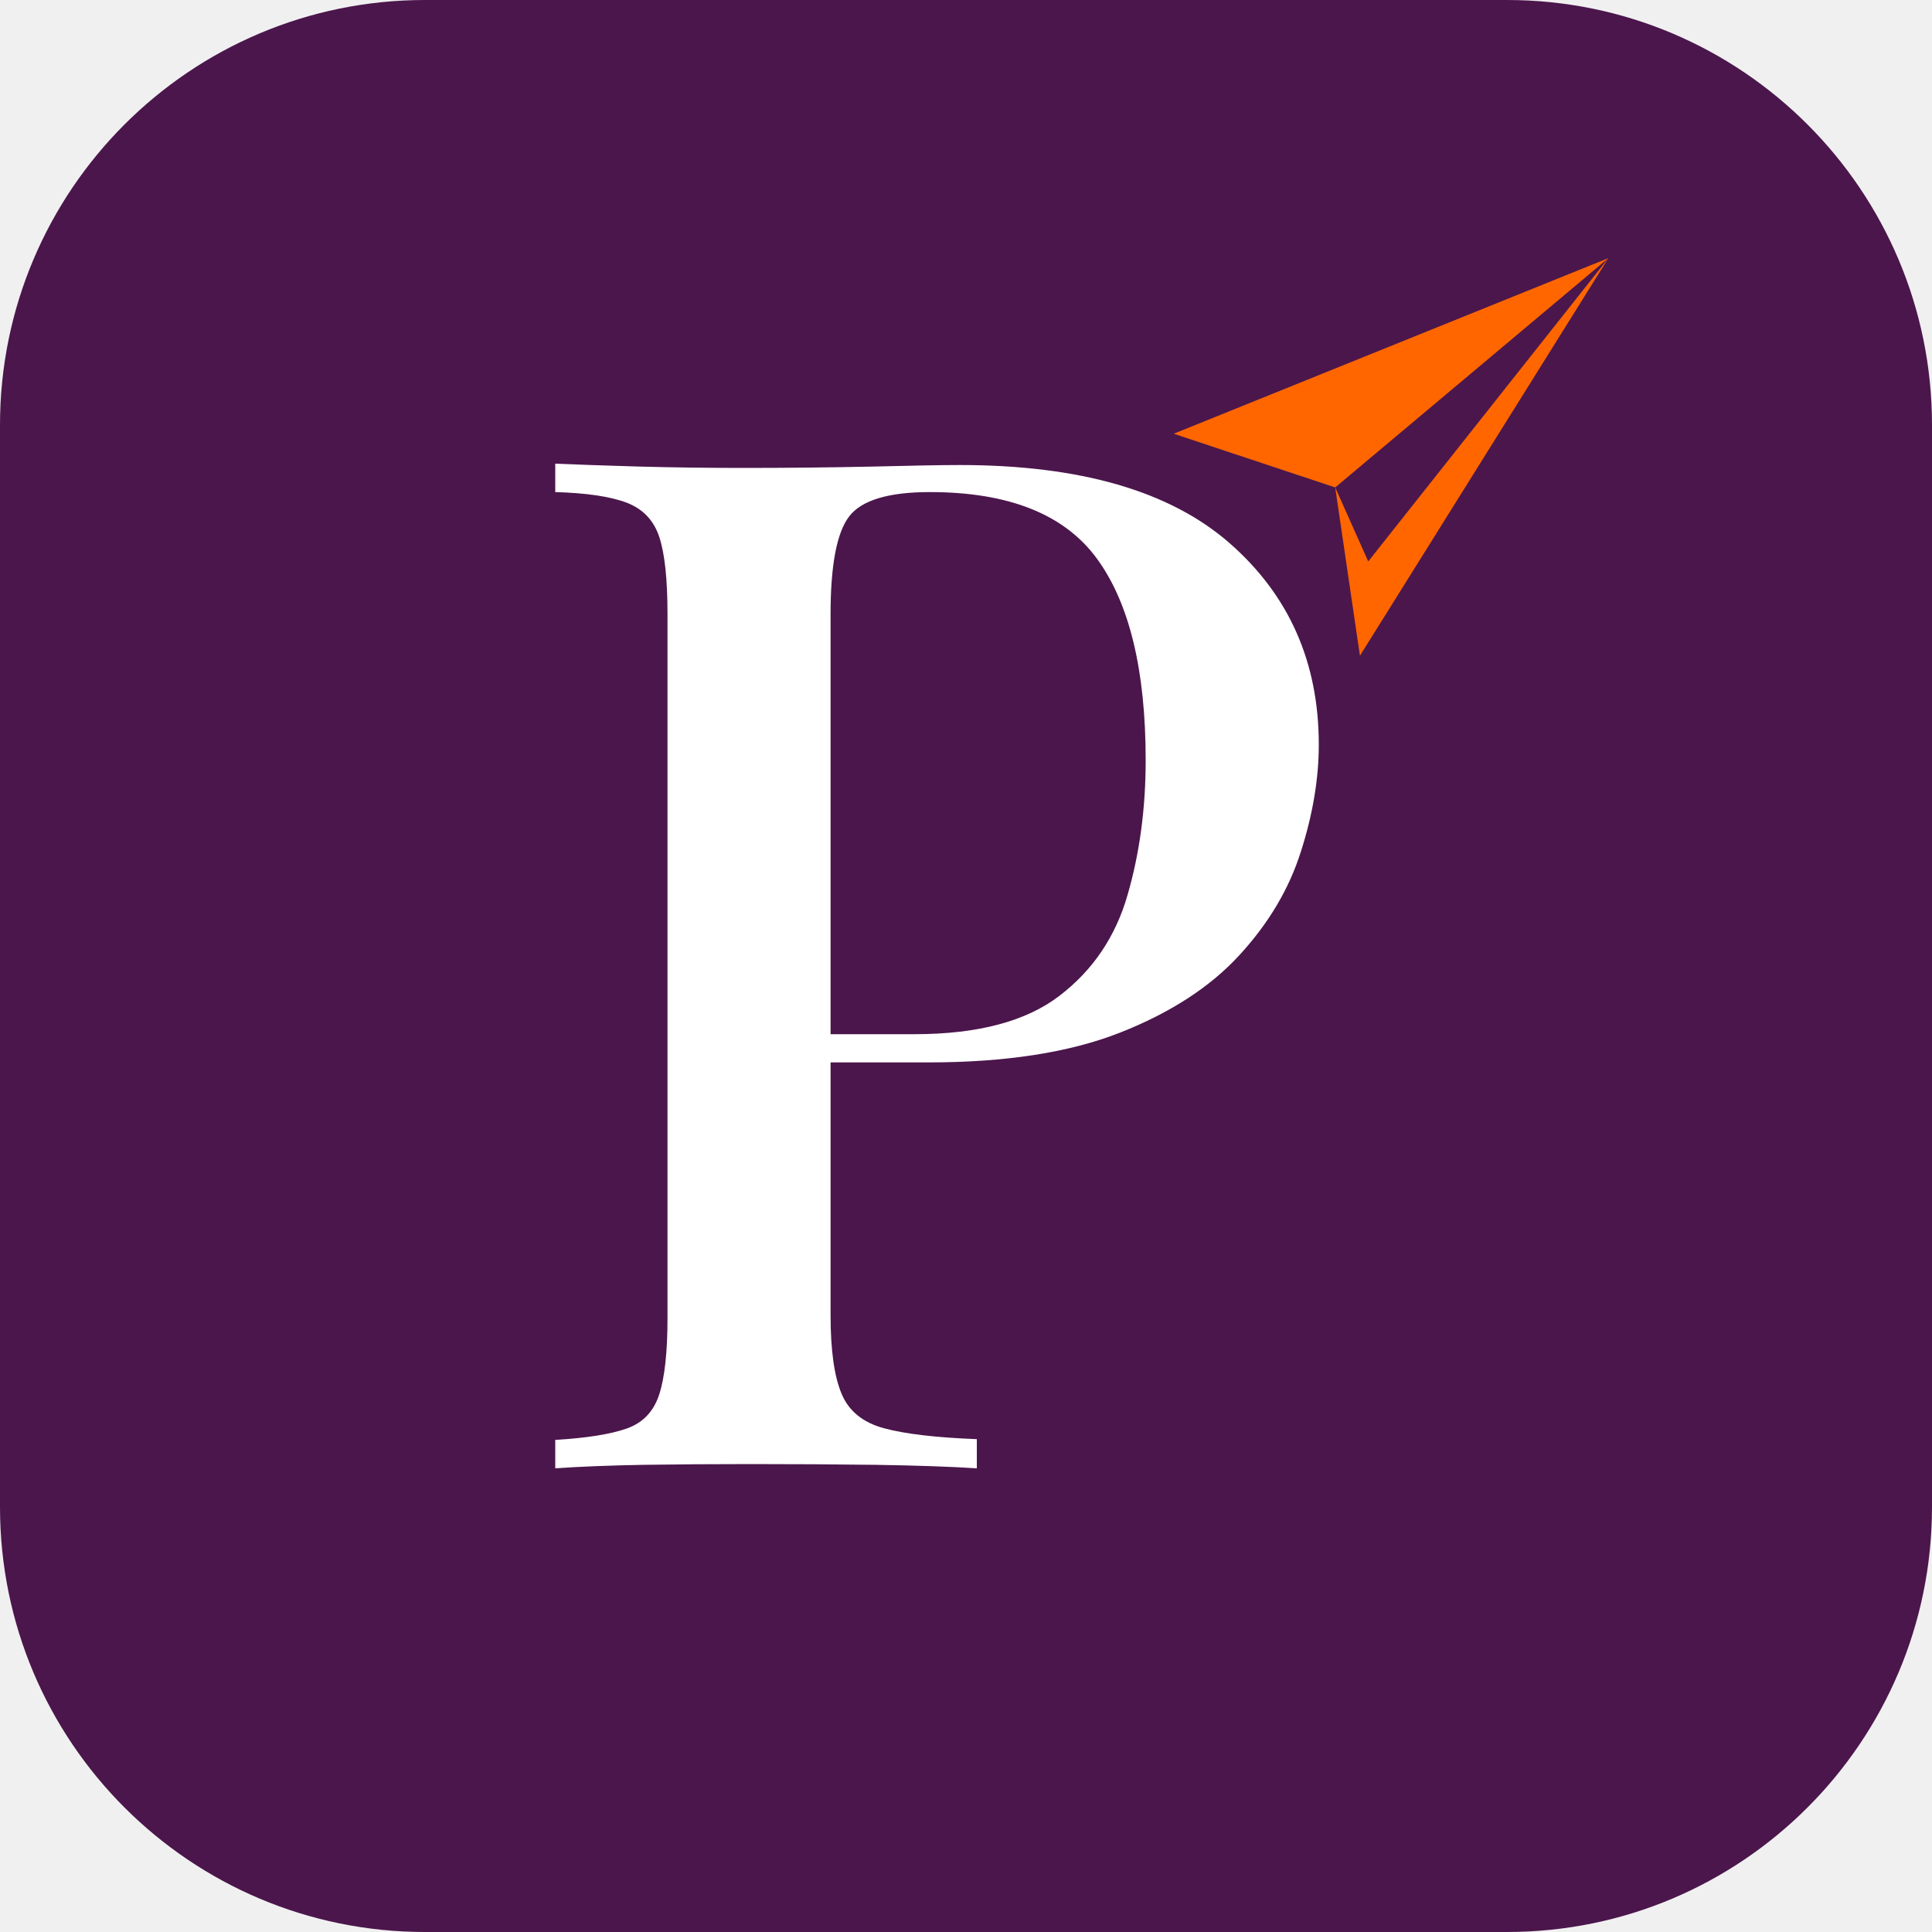
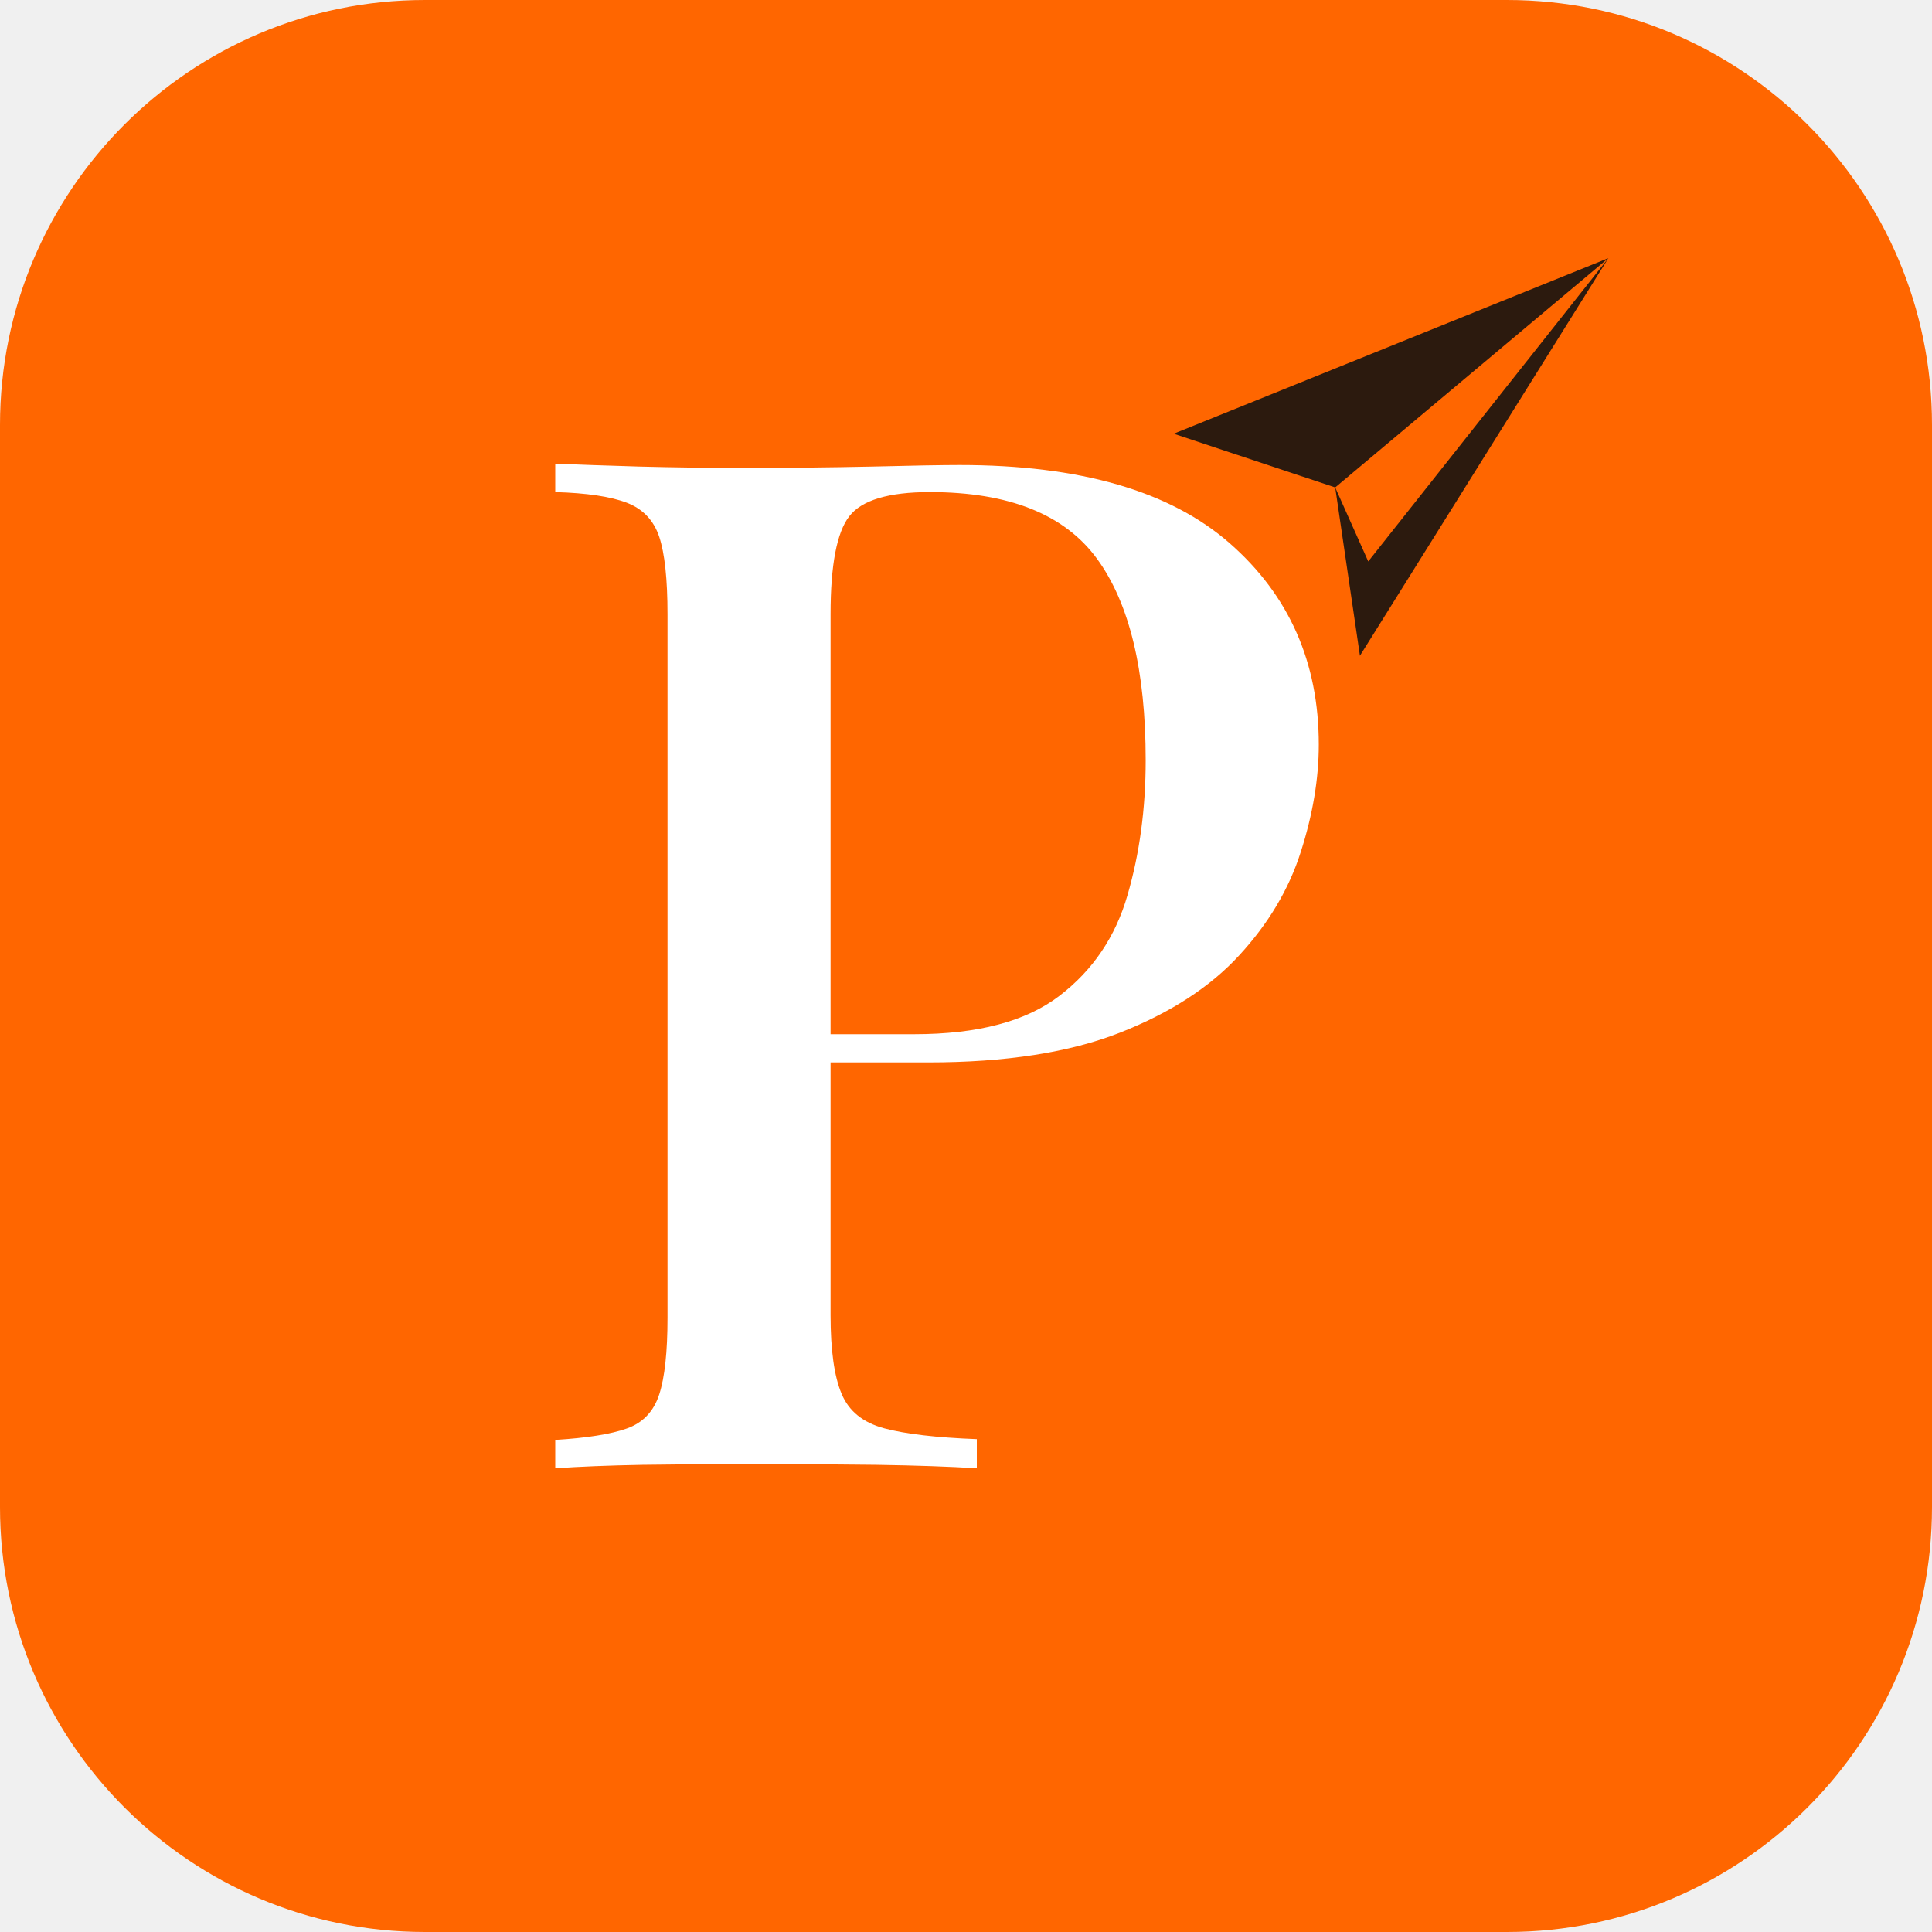
<svg xmlns="http://www.w3.org/2000/svg" viewBox="0 0 100 100" role="img" aria-label="Plazo">
  <g>
-     <rect width="100" height="100" rx="22" fill="#4b164c" />
+     <rect width="100" height="100" rx="22" fill="#FF6600" />
    <path d="M28.74 24Q30.4 24.07 33.1 24.15Q35.79 24.22 38.44 24.22Q41.93 24.22 45.14 24.15Q48.34 24.07 49.68 24.07Q59.02 24.07 63.64 28.11Q68.26 32.15 68.26 38.54Q68.26 41.19 67.33 44.09Q66.41 46.99 64.14 49.45Q61.88 51.91 57.97 53.45Q54.05 54.99 48.06 54.99H40.86V53.53H47.32Q52.25 53.53 54.84 51.54Q57.43 49.56 58.36 46.33Q59.3 43.1 59.3 39.35Q59.3 32.37 56.78 28.92Q54.26 25.47 48.13 25.47Q44.93 25.47 43.96 26.72Q42.99 27.97 42.99 31.79V68.07Q42.99 70.79 43.56 72.14Q44.12 73.49 45.77 73.93Q47.41 74.37 50.56 74.49V76Q48.53 75.87 45.37 75.82Q42.21 75.78 38.89 75.78Q35.93 75.78 33.25 75.82Q30.58 75.87 28.74 76V74.53Q31.2 74.38 32.44 73.94Q33.69 73.5 34.12 72.18Q34.55 70.86 34.55 68.21V31.79Q34.55 29.07 34.12 27.78Q33.69 26.5 32.44 26.02Q31.18 25.54 28.74 25.47Z" fill="#ffffff" />
-     <path d="M83.25 13.36 L60.75 22.45 L69.11 25.23 L70.39 33.94 Z M69.11 25.23 L83.25 13.36 L70.82 29.06 Z" fill="#FF6600" fill-rule="evenodd" />
+     <path d="M83.25 13.36 L60.75 22.45 L69.11 25.23 L70.39 33.94 Z M69.11 25.23 L83.25 13.36 L70.82 29.06 Z" fill="#2c1a0e" fill-rule="evenodd" />
  </g>
</svg>
